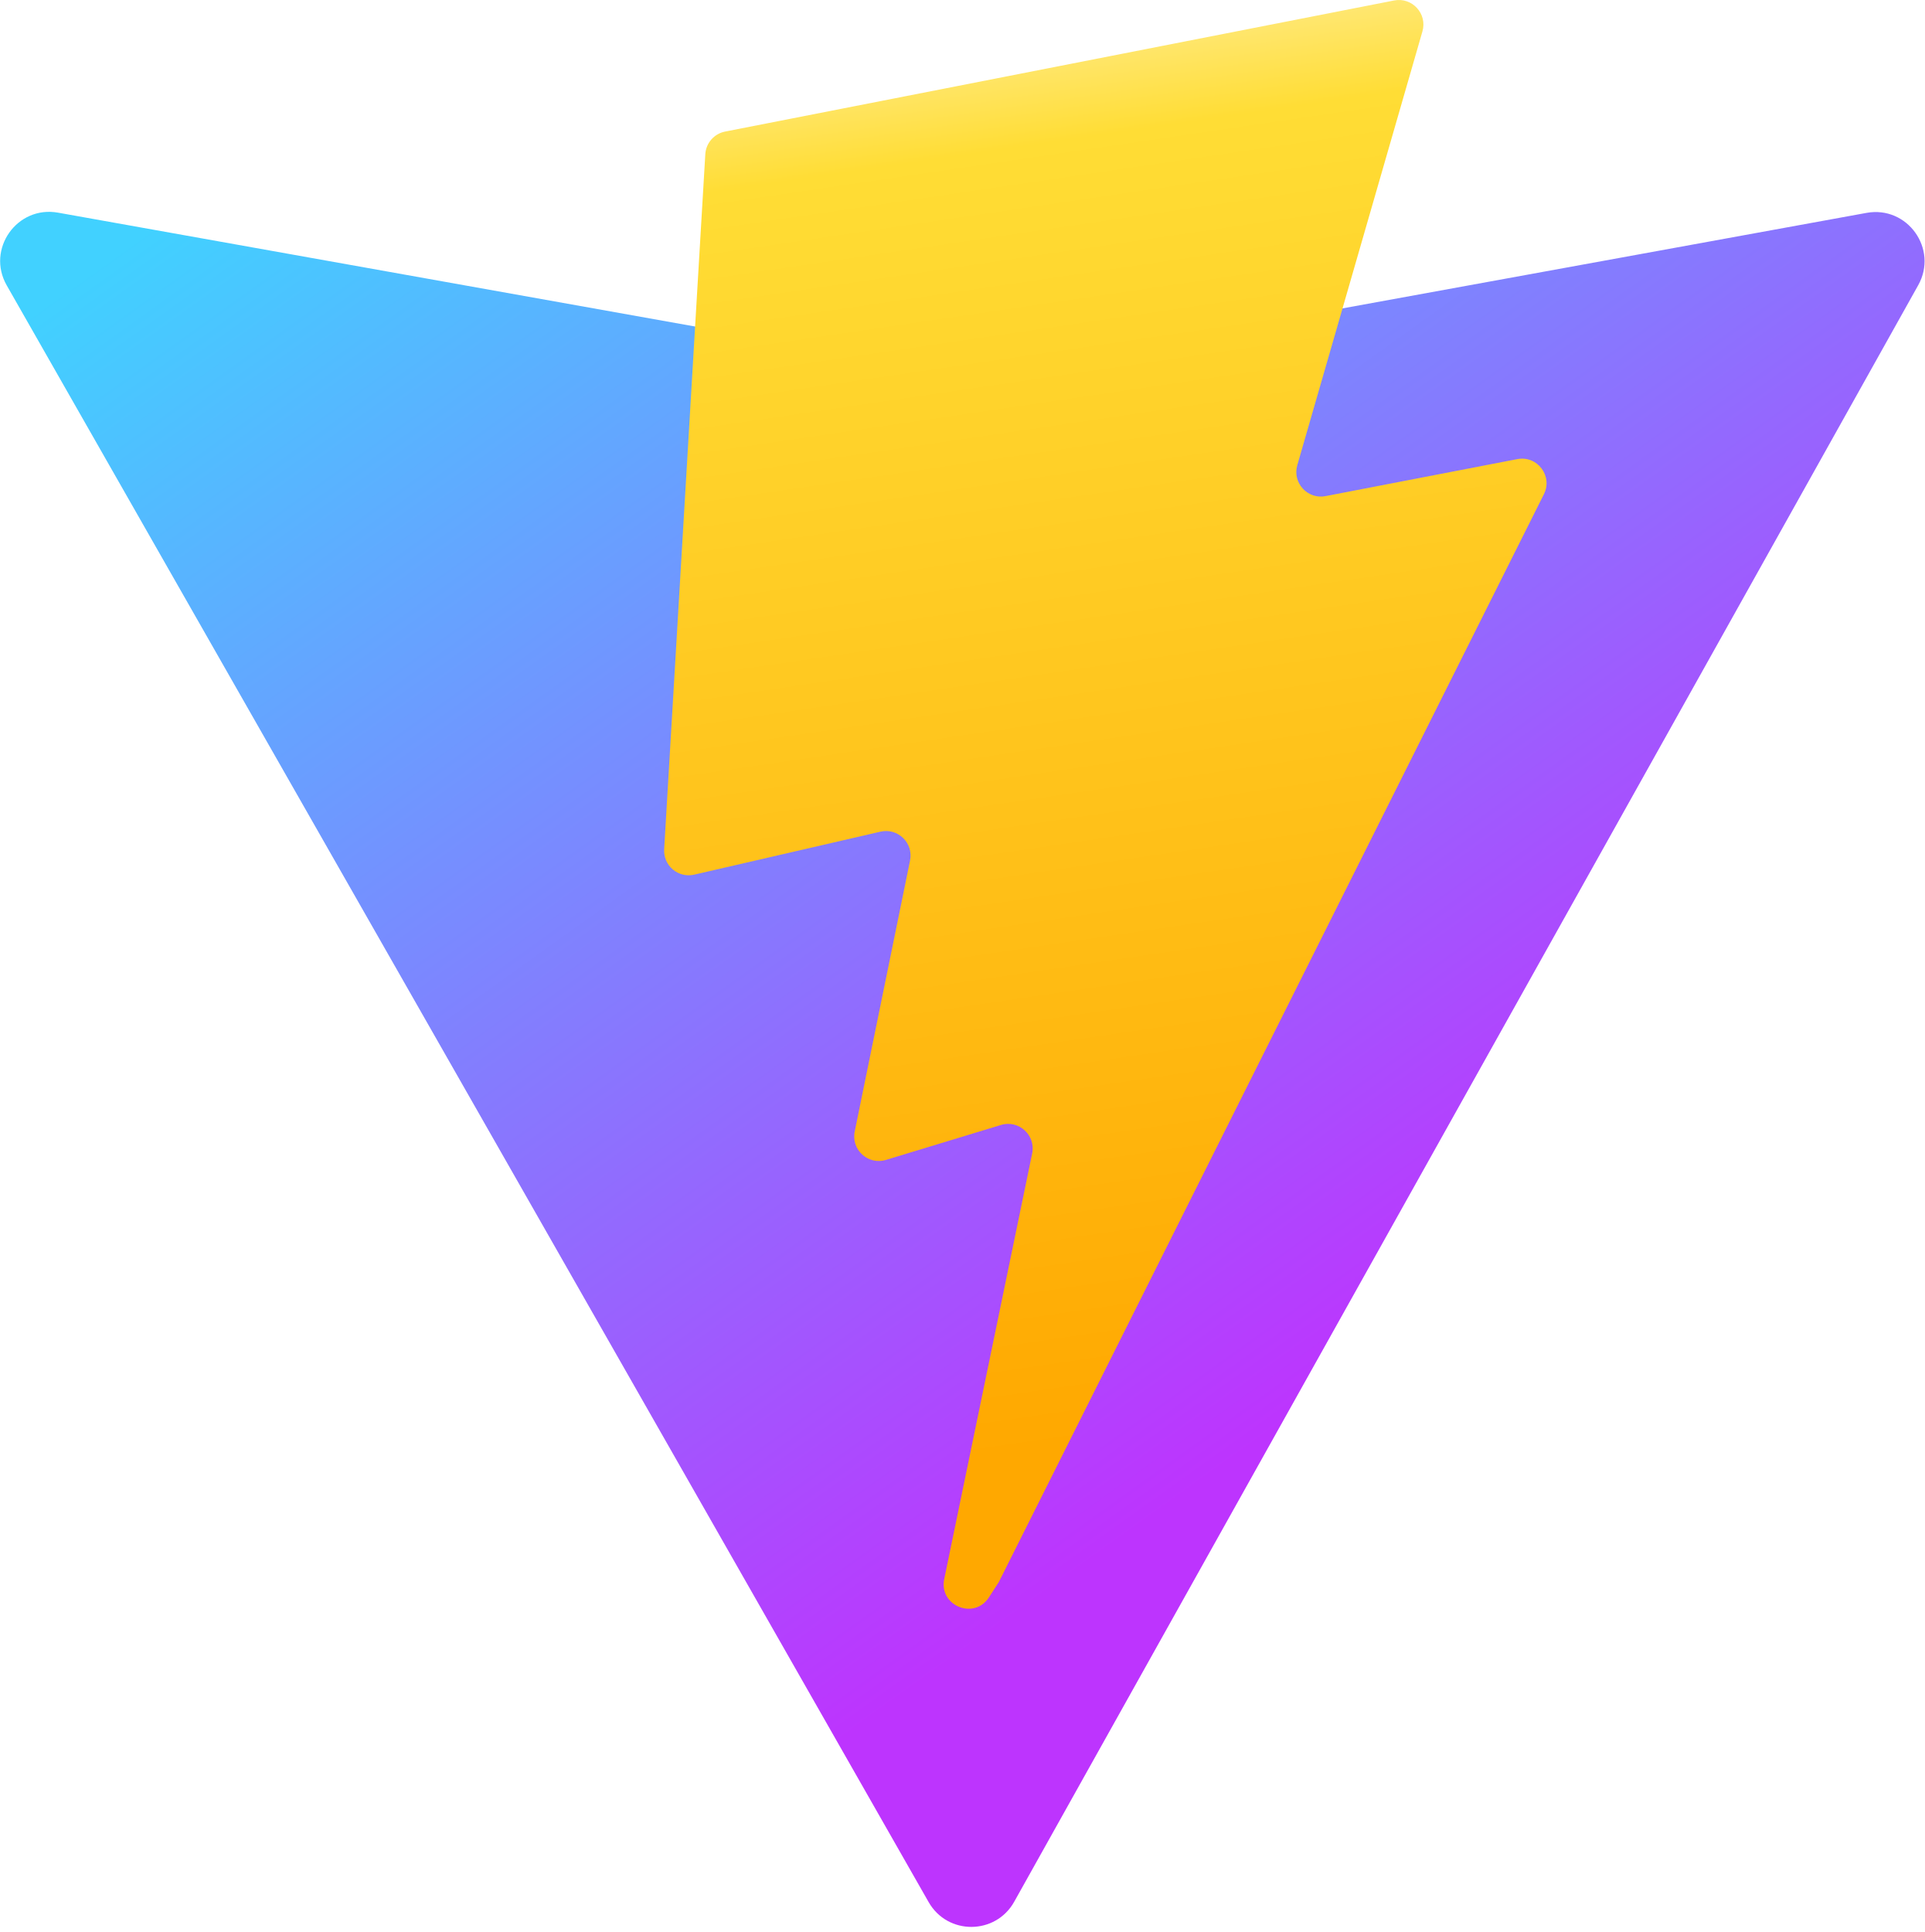
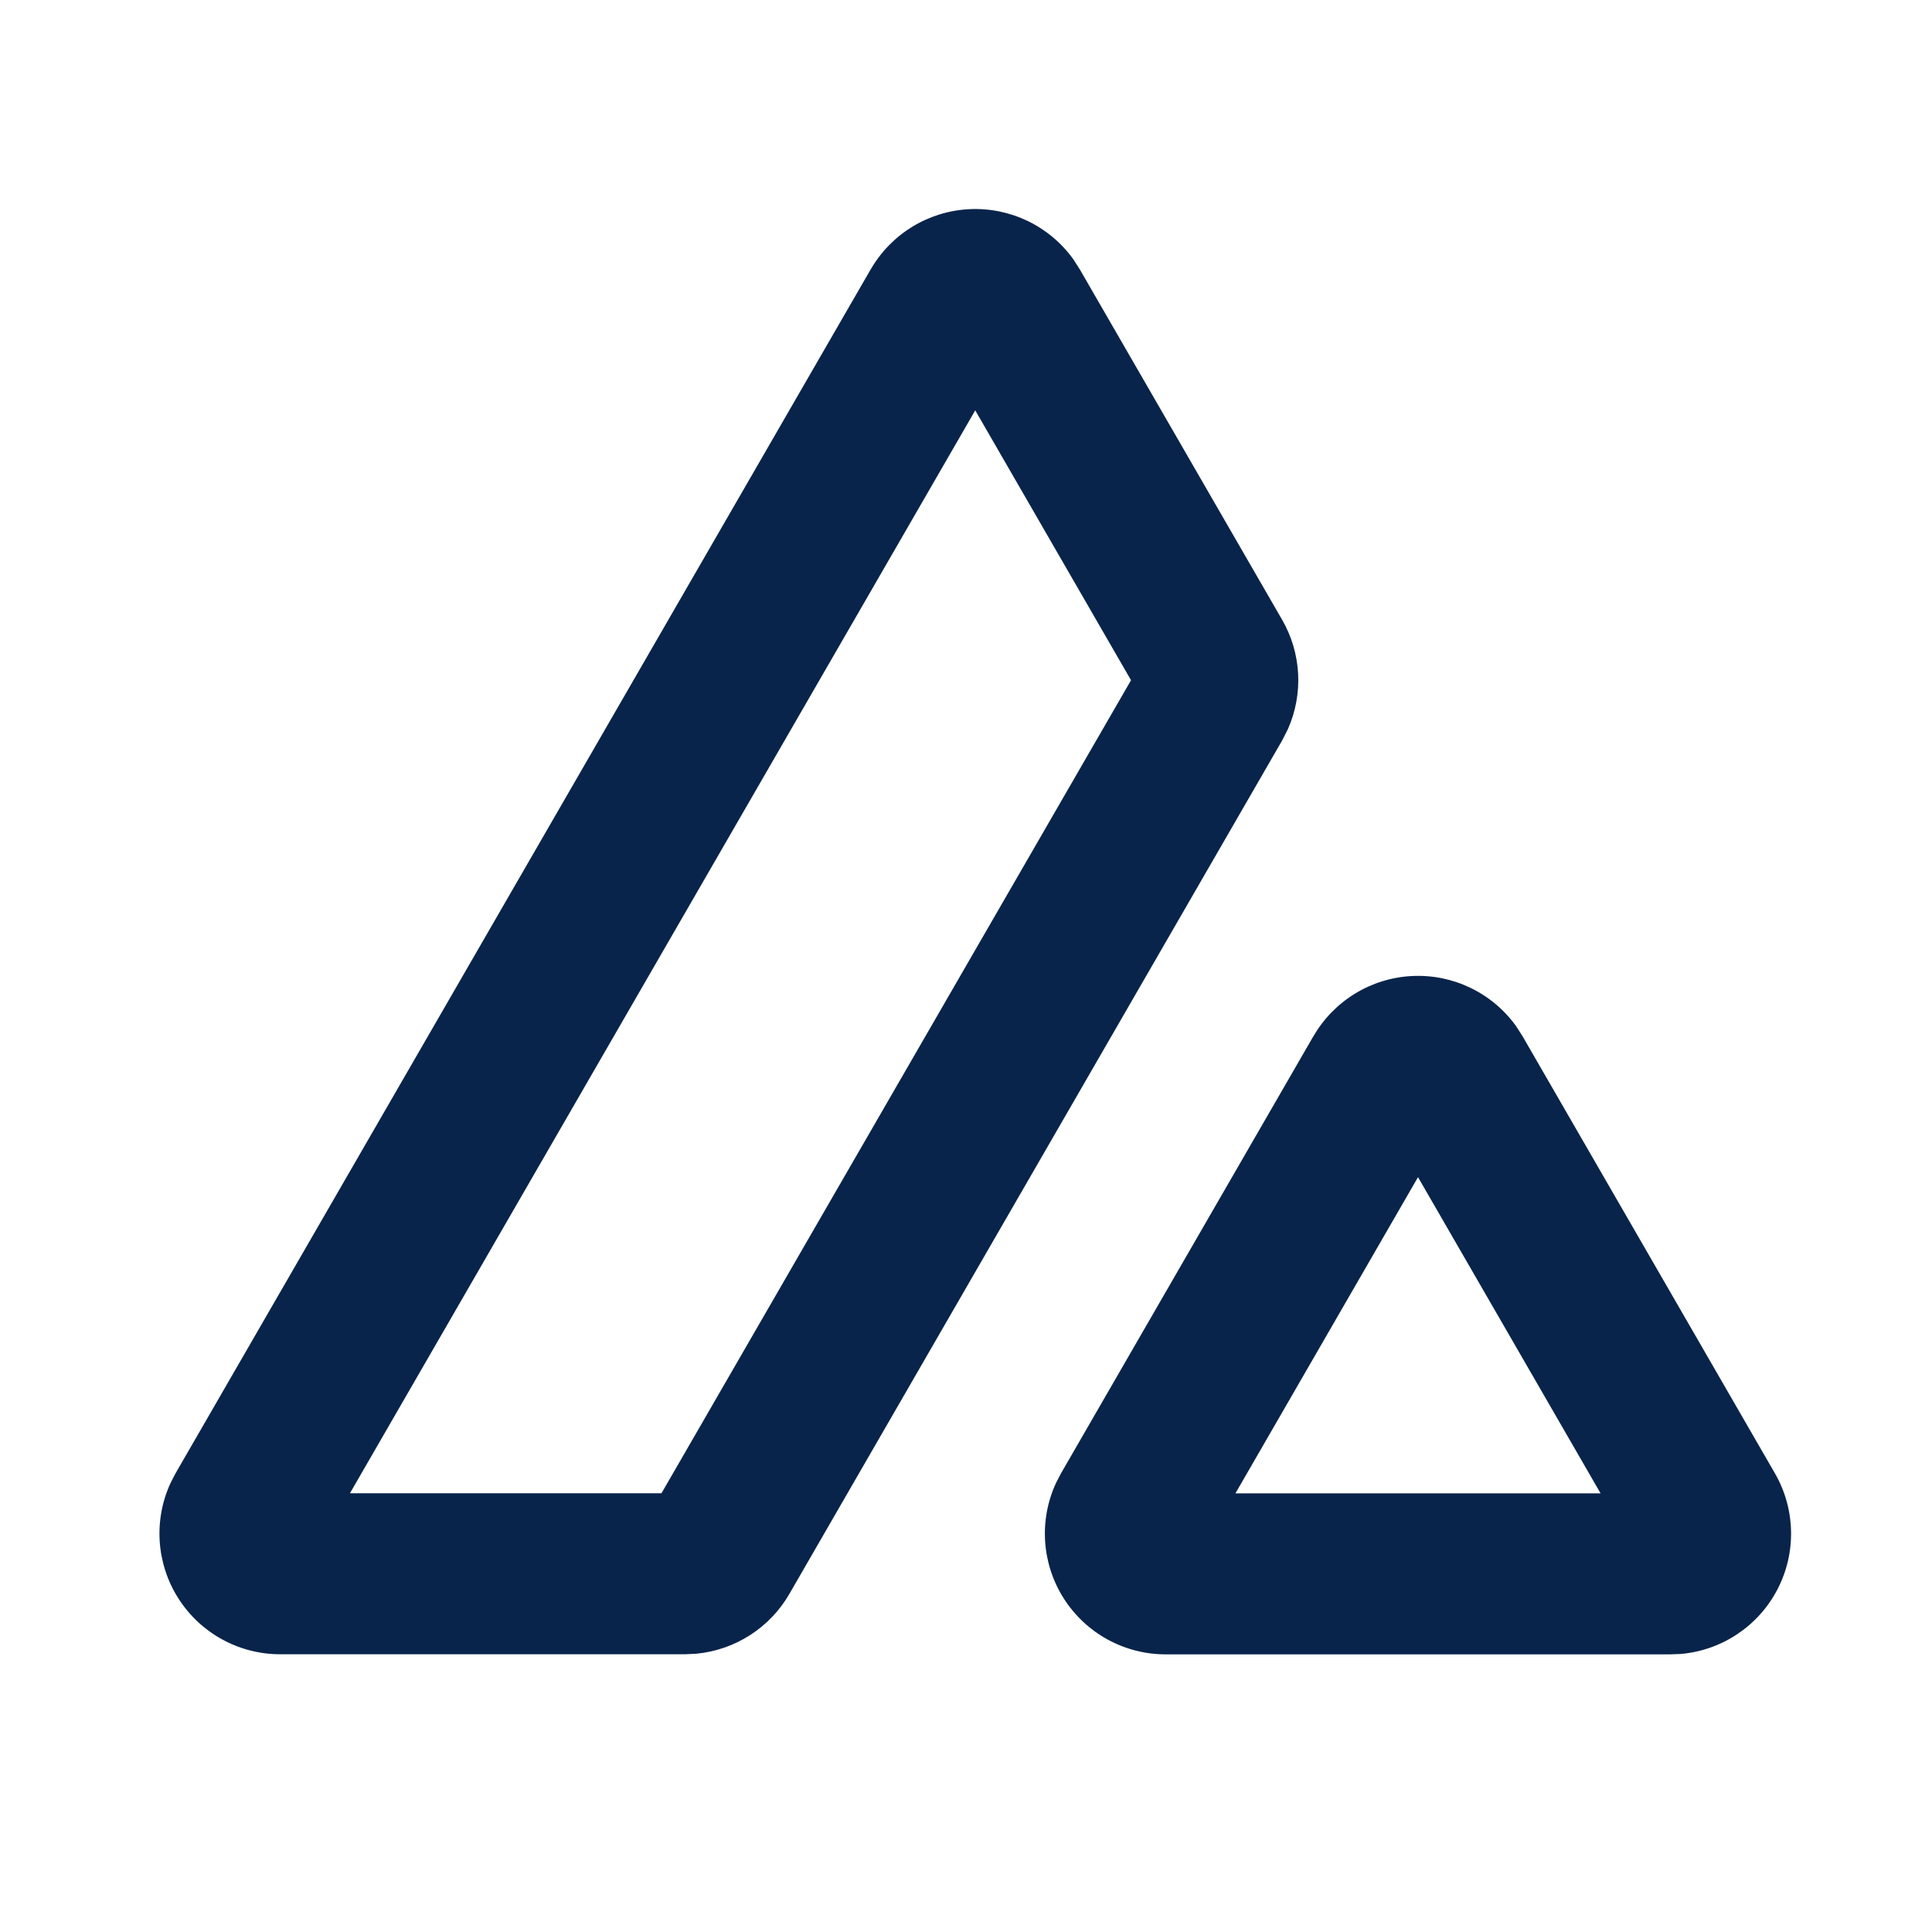
- <svg xmlns="http://www.w3.org/2000/svg" aria-hidden="true" role="img" class="iconify iconify--logos" width="31.88" height="32" preserveAspectRatio="xMidYMid meet" viewBox="0 0 256 257">
-   <defs>
-     <linearGradient id="IconifyId1813088fe1fbc01fb466" x1="-.828%" x2="57.636%" y1="7.652%" y2="78.411%">
-       <stop offset="0%" stop-color="#41D1FF" />
-       <stop offset="100%" stop-color="#BD34FE" />
-     </linearGradient>
-     <linearGradient id="IconifyId1813088fe1fbc01fb467" x1="43.376%" x2="50.316%" y1="2.242%" y2="89.03%">
-       <stop offset="0%" stop-color="#FFEA83" />
-       <stop offset="8.333%" stop-color="#FFDD35" />
-       <stop offset="100%" stop-color="#FFA800" />
-     </linearGradient>
-   </defs>
-   <path fill="url(#IconifyId1813088fe1fbc01fb466)" d="M255.153 37.938L134.897 252.976c-2.483 4.44-8.862 4.466-11.382.048L.875 37.958c-2.746-4.814 1.371-10.646 6.827-9.67l120.385 21.517a6.537 6.537 0 0 0 2.322-.004l117.867-21.483c5.438-.991 9.574 4.796 6.877 9.62Z" />
-   <path fill="url(#IconifyId1813088fe1fbc01fb467)" d="M185.432.063L96.44 17.501a3.268 3.268 0 0 0-2.634 3.014l-5.474 92.456a3.268 3.268 0 0 0 3.997 3.378l24.777-5.718c2.318-.535 4.413 1.507 3.936 3.838l-7.361 36.047c-.495 2.426 1.782 4.5 4.151 3.78l15.304-4.649c2.372-.72 4.652 1.36 4.15 3.788l-11.698 56.621c-.732 3.542 3.979 5.473 5.943 2.437l1.313-2.028l72.516-144.72c1.215-2.423-.88-5.186-3.54-4.672l-25.505 4.922c-2.396.462-4.435-1.77-3.759-4.114l16.646-57.705c.677-2.35-1.37-4.583-3.769-4.113Z" />
+ <svg xmlns="http://www.w3.org/2000/svg" width="24" height="24">
+   <g fill="none" fill-rule="evenodd">
+     <path d="M24 0v24H0V0h24ZM12.593 23.258l-.011.002-.071.035-.02.004-.014-.004-.071-.035c-.01-.004-.019-.001-.024.005l-.004.01-.017.428.005.02.01.013.104.074.015.004.012-.004.104-.074.012-.016.004-.017-.017-.427c-.002-.01-.009-.017-.017-.018Zm.265-.113-.013.002-.185.093-.01.01-.003.011.018.43.005.012.008.007.201.093c.012.004.023 0 .029-.008l.004-.014-.034-.614c-.003-.012-.01-.02-.02-.022Zm-.715.002a.023.023 0 0 0-.027.006l-.006.014-.034.614c0 .012.007.02.017.024l.015-.002.201-.093.01-.008.004-.011.017-.43-.003-.012-.01-.01-.184-.092Z" />
+     <path fill="#09244B" d="M16.316 12.873a1.5 1.5 0 0 1 2.518-.125l.08.125 3.134 5.428a1.5 1.5 0 0 1-1.168 2.245l-.131.005H14.48a1.5 1.5 0 0 1-1.36-2.133l.061-.117 3.134-5.428Zm-5.5-9.526a1.5 1.5 0 0 1 2.518-.125l.08.125 2.513 4.352a1.5 1.5 0 0 1 .072 1.358l-.072.142L9.806 19.8a1.5 1.5 0 0 1-1.155.743l-.145.007H3.481a1.5 1.5 0 0 1-1.36-2.133l.061-.117 8.634-14.954Zm6.799 11.276-2.268 3.928h4.536l-2.268-3.928Zm-5.5-9.526L4.347 18.55h3.87L14.05 8.45l-1.935-3.352Z" />
+   </g>
</svg>
